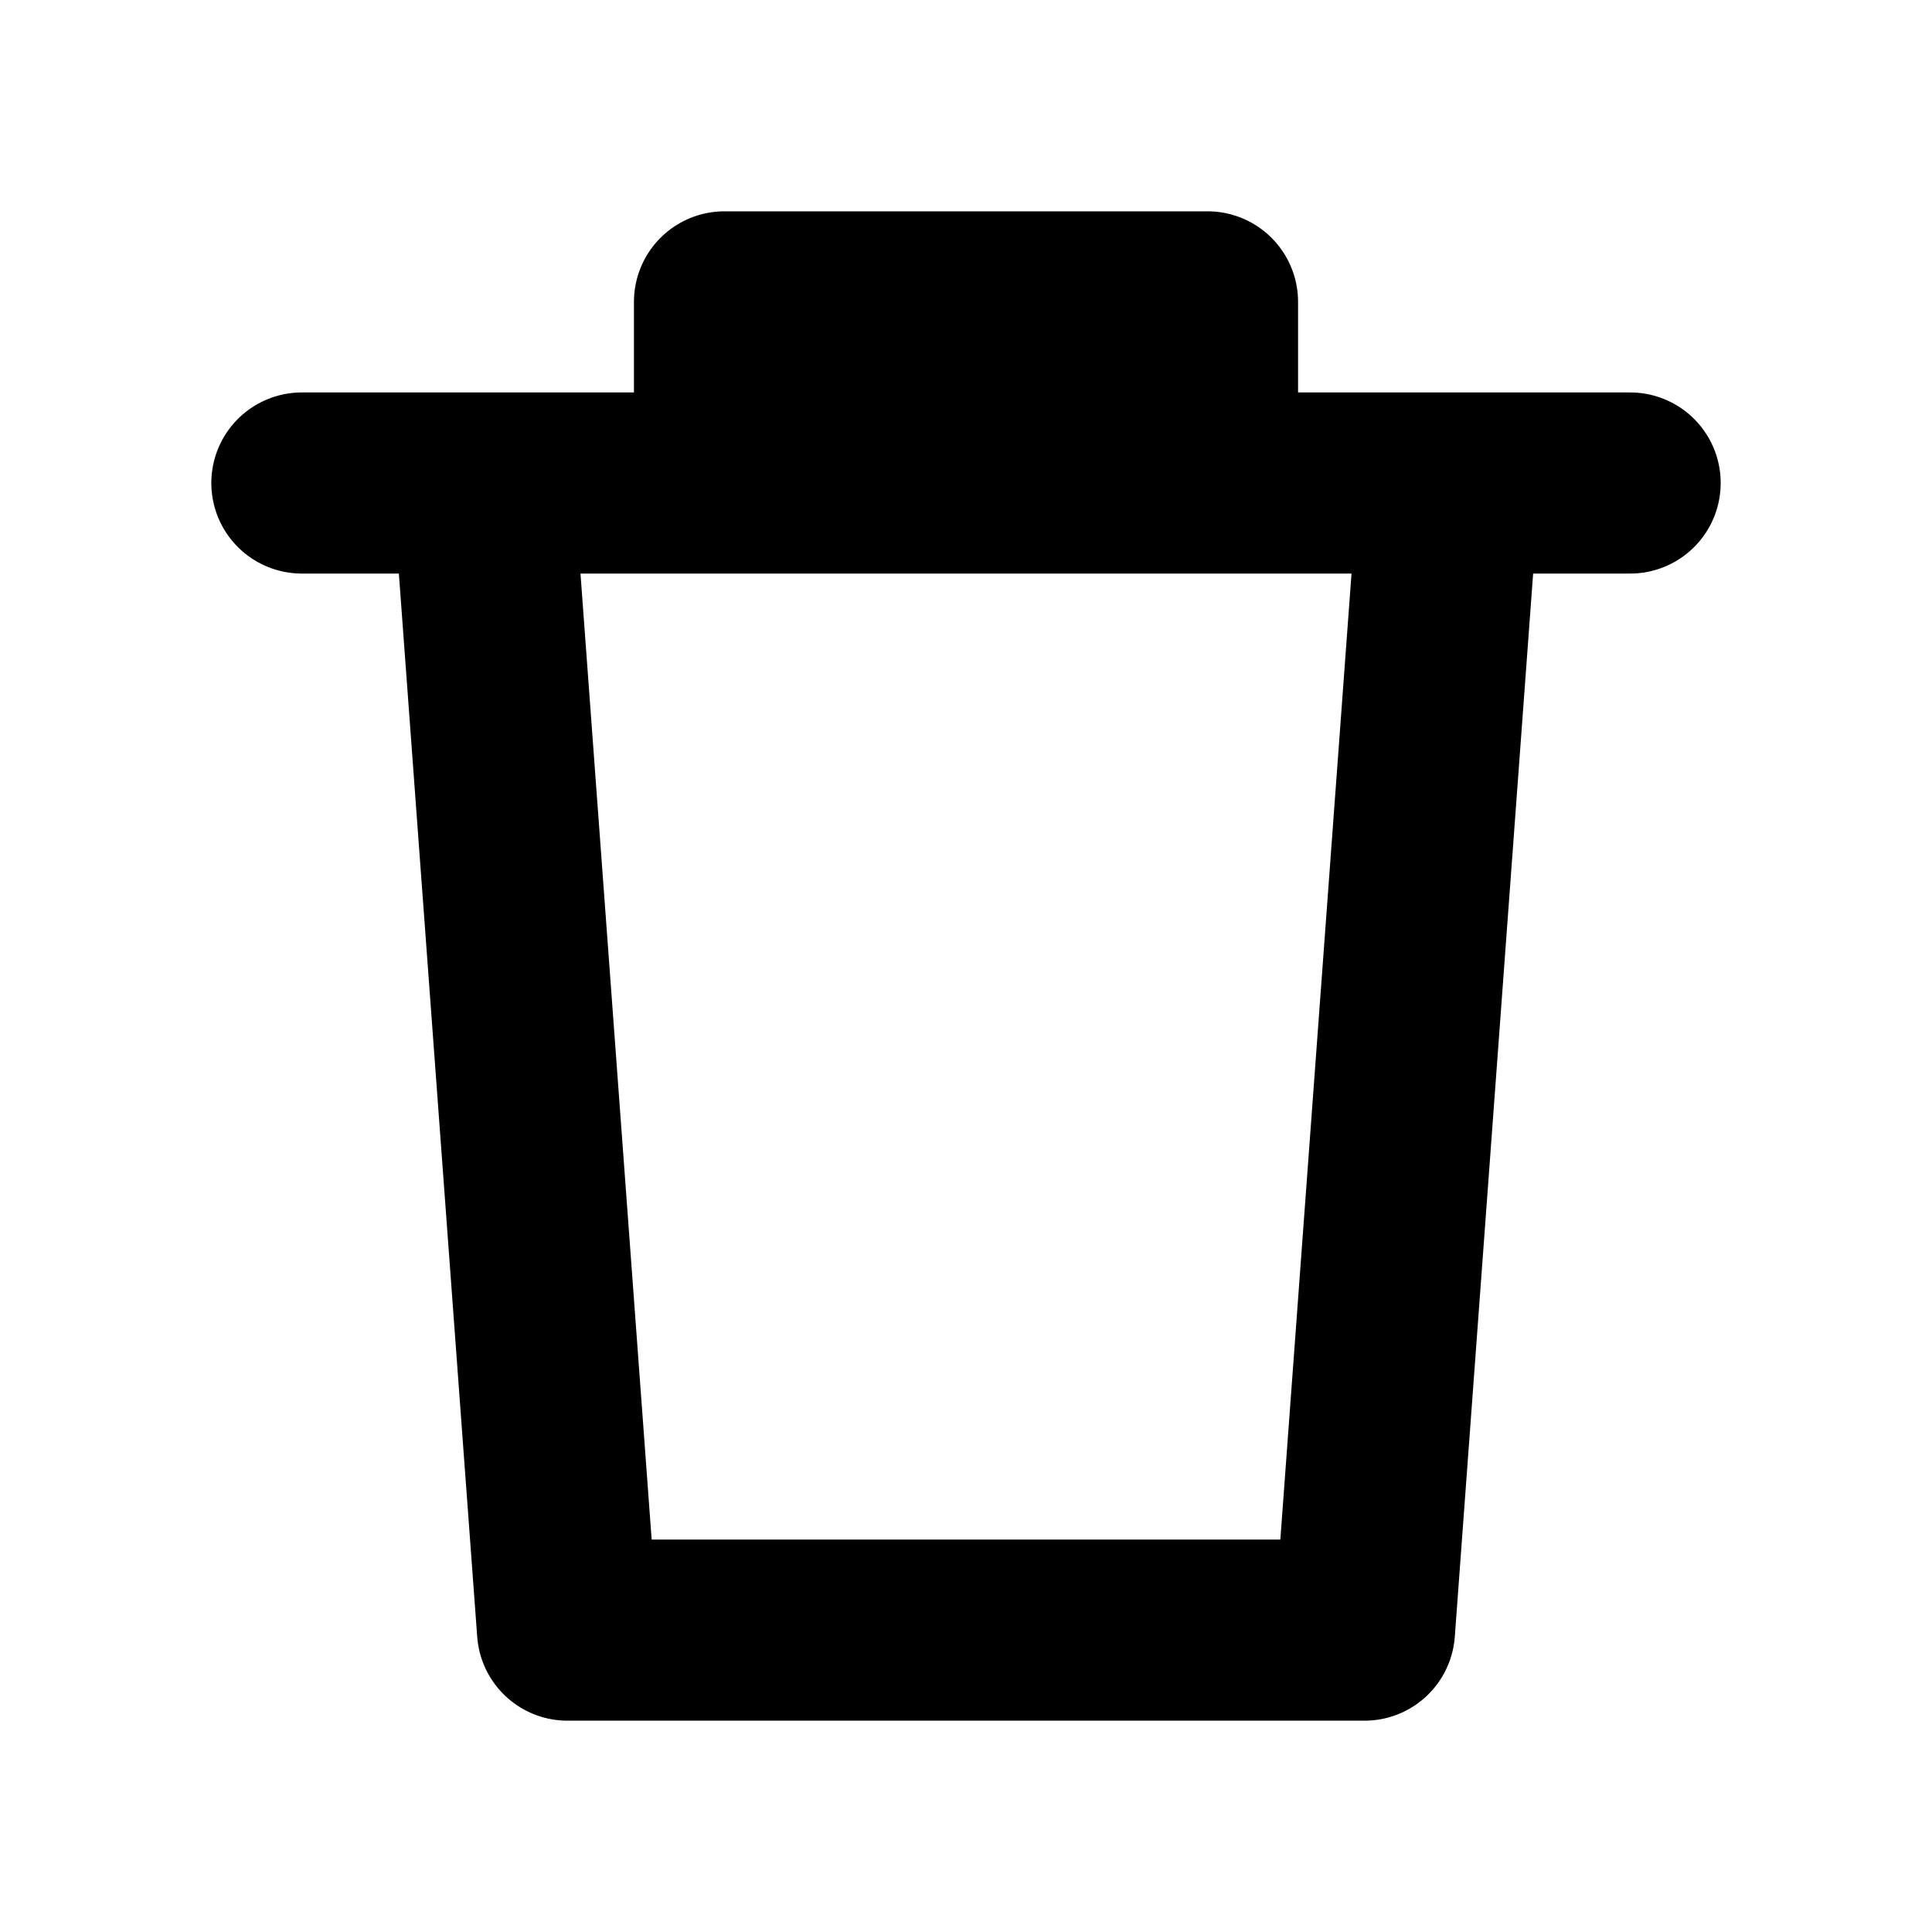
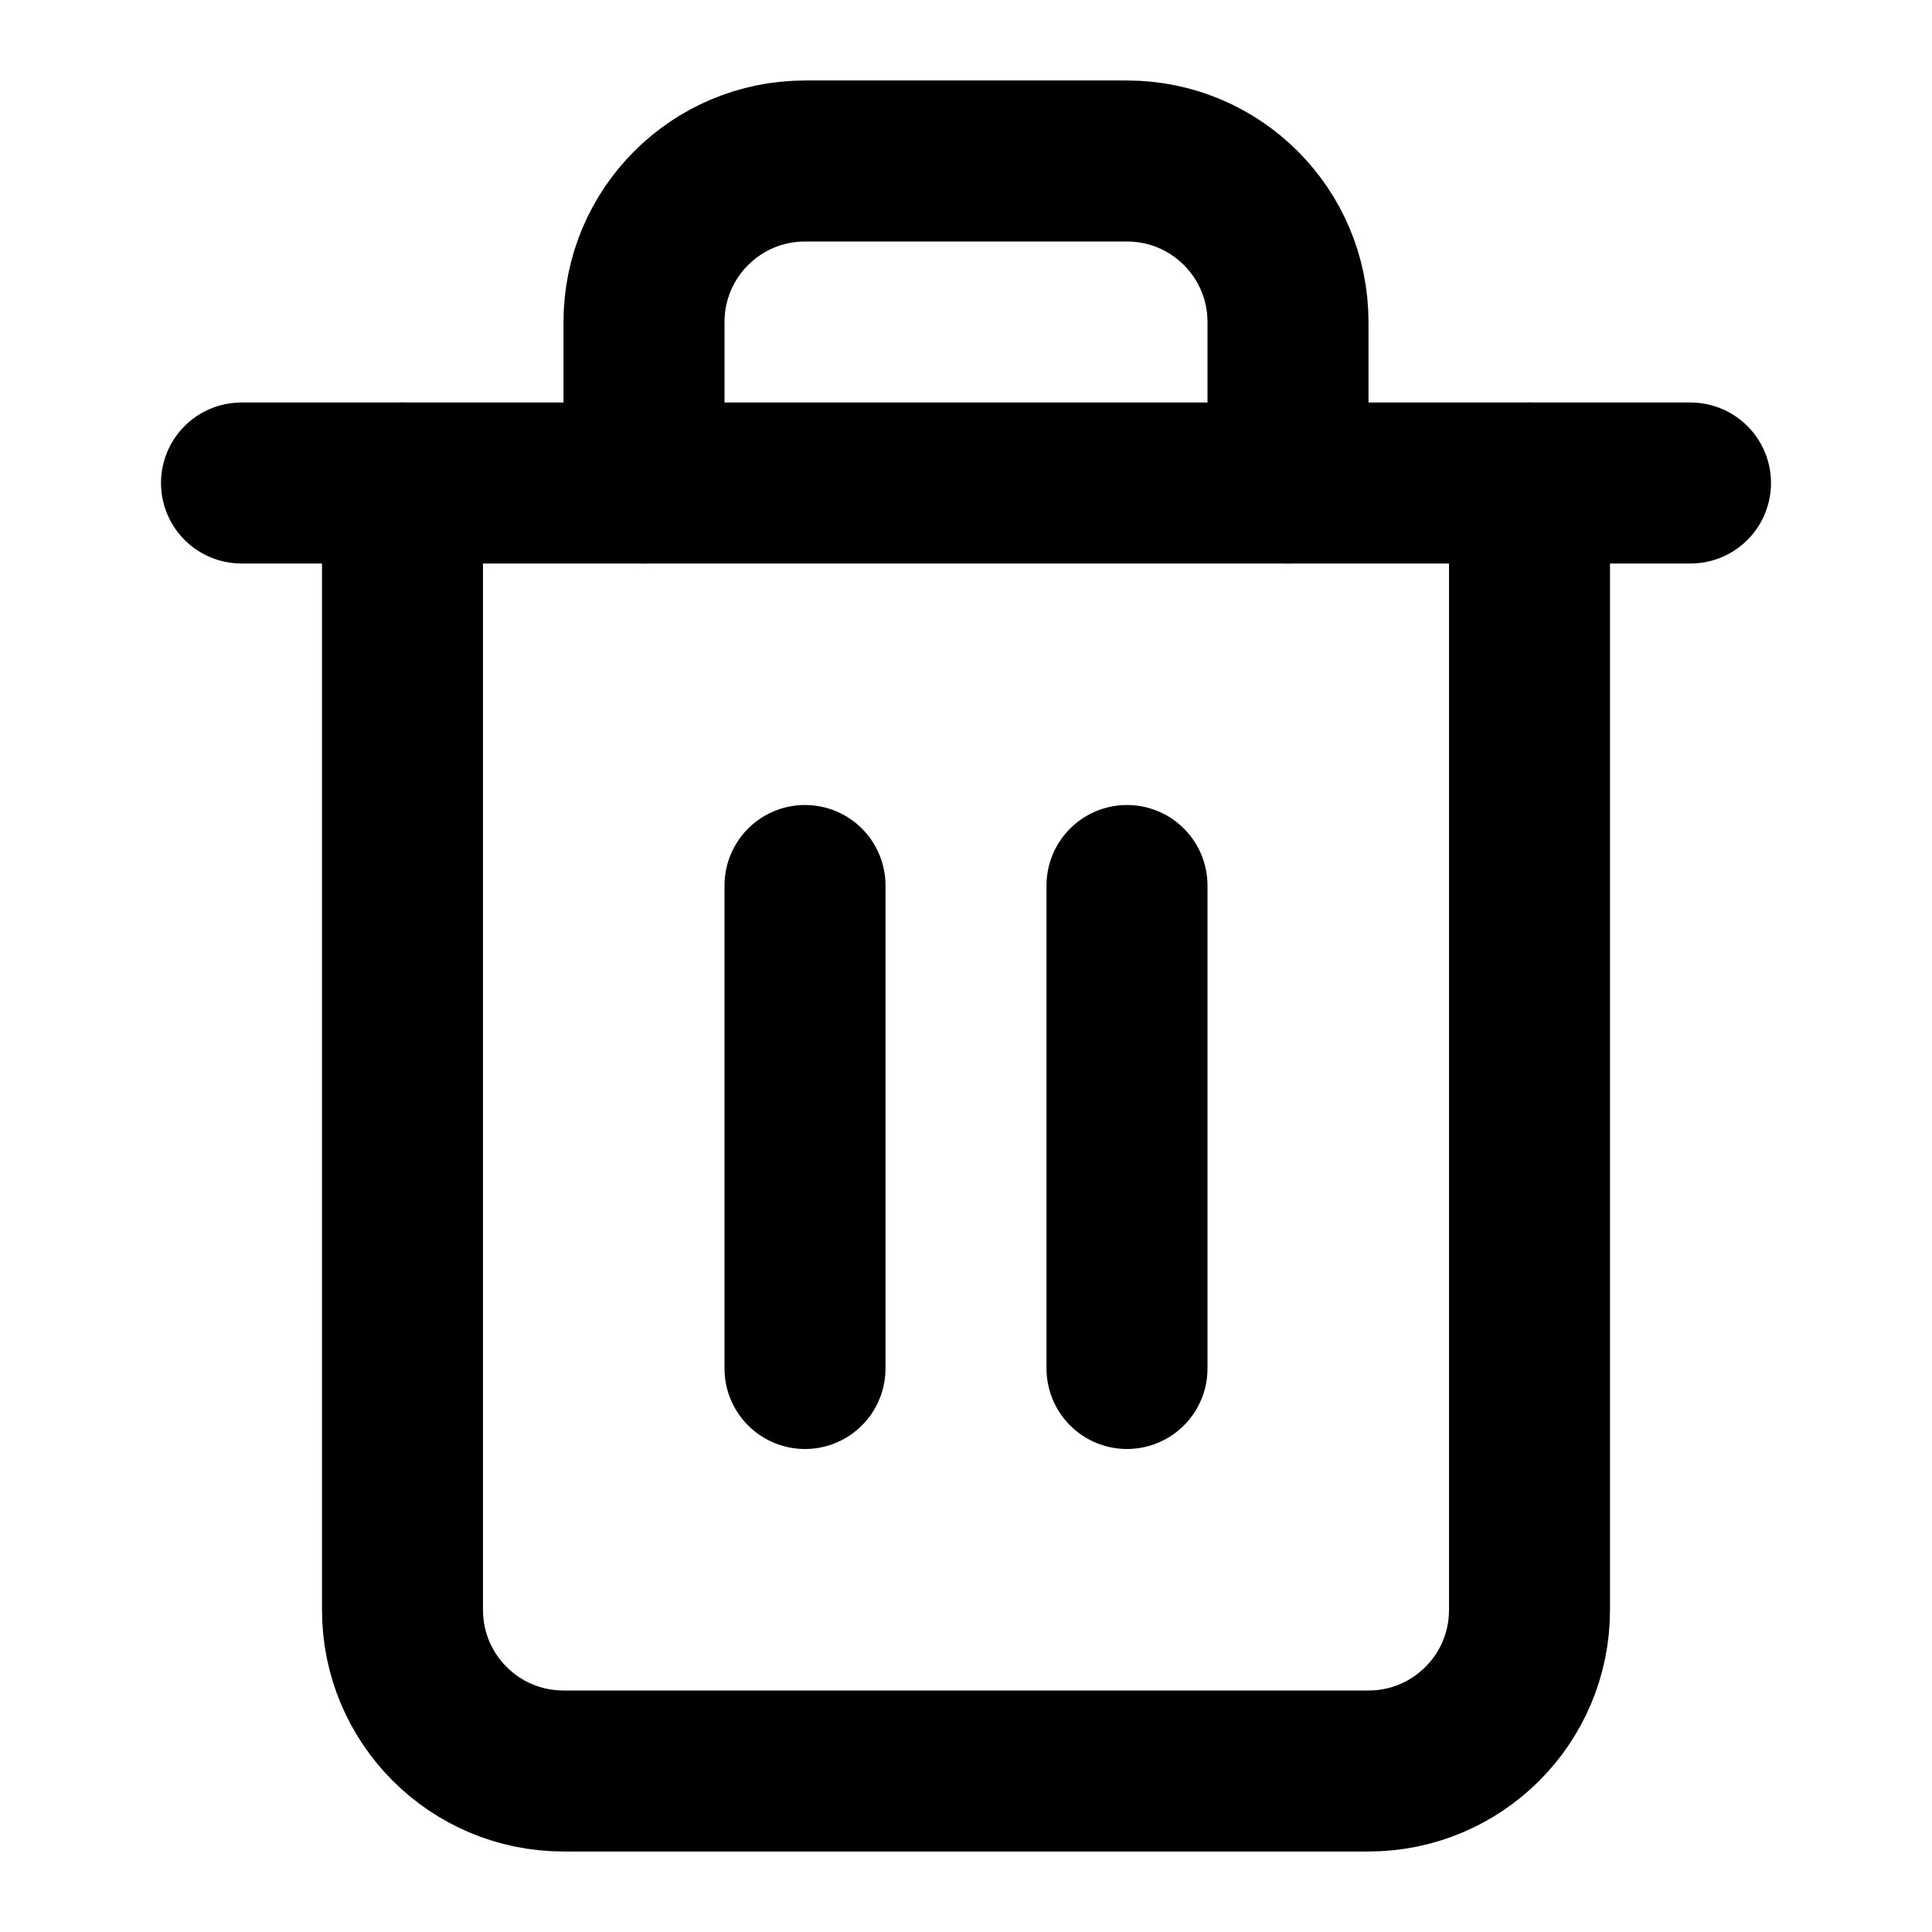
- <svg xmlns="http://www.w3.org/2000/svg" width="16" height="16" viewBox="0 0 16 16" fill="none" stroke="currentColor" stroke-width="1.5" stroke-linecap="round" stroke-linejoin="round">
-   <path d="M2.5 4h11M6 4V2.5h4V4M4 4l.7 9.5h6.6L12 4" />
+ <svg xmlns="http://www.w3.org/2000/svg" viewBox="0 0 24 24" fill="none" stroke="currentColor" stroke-width="2" stroke-linecap="round" stroke-linejoin="round">
+   <path d="M10 11v6" />
+   <path d="M14 11v6" />
+   <path d="M19 6v14a2 2 0 0 1-2 2H7a2 2 0 0 1-2-2V6" />
+   <path d="M3 6h18" />
+   <path d="M8 6V4a2 2 0 0 1 2-2h4a2 2 0 0 1 2 2v2" />
</svg>
